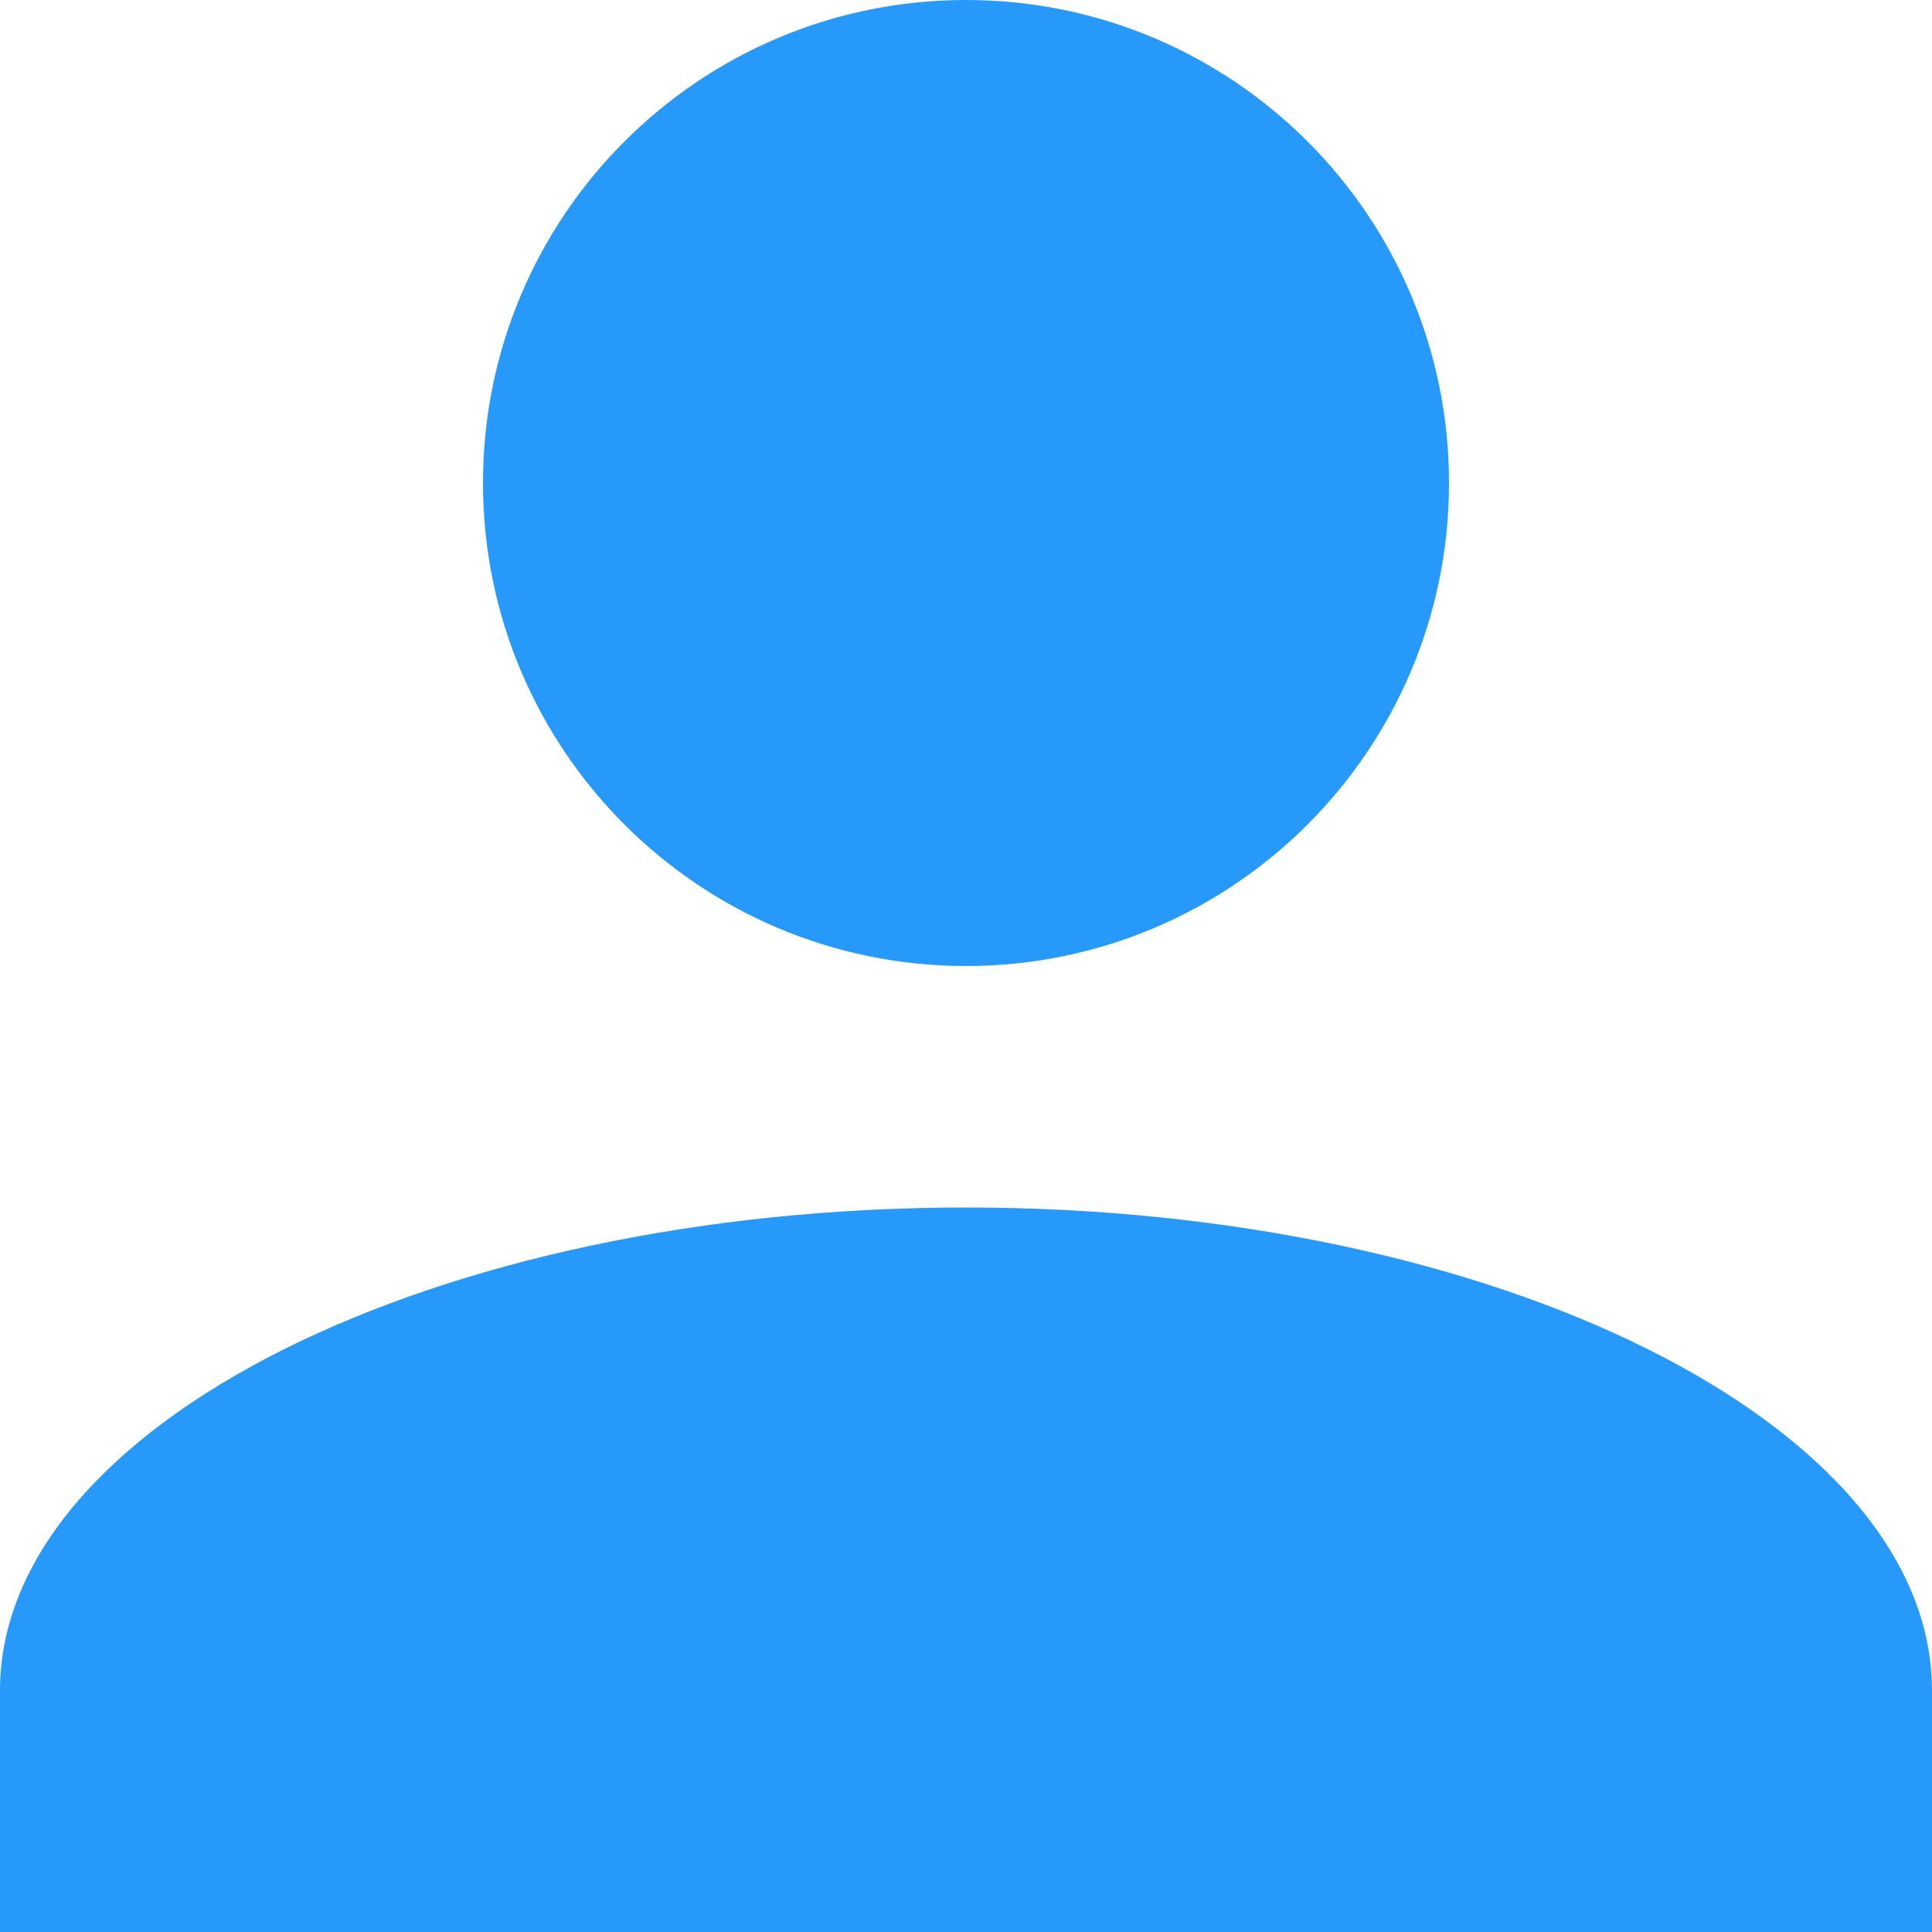
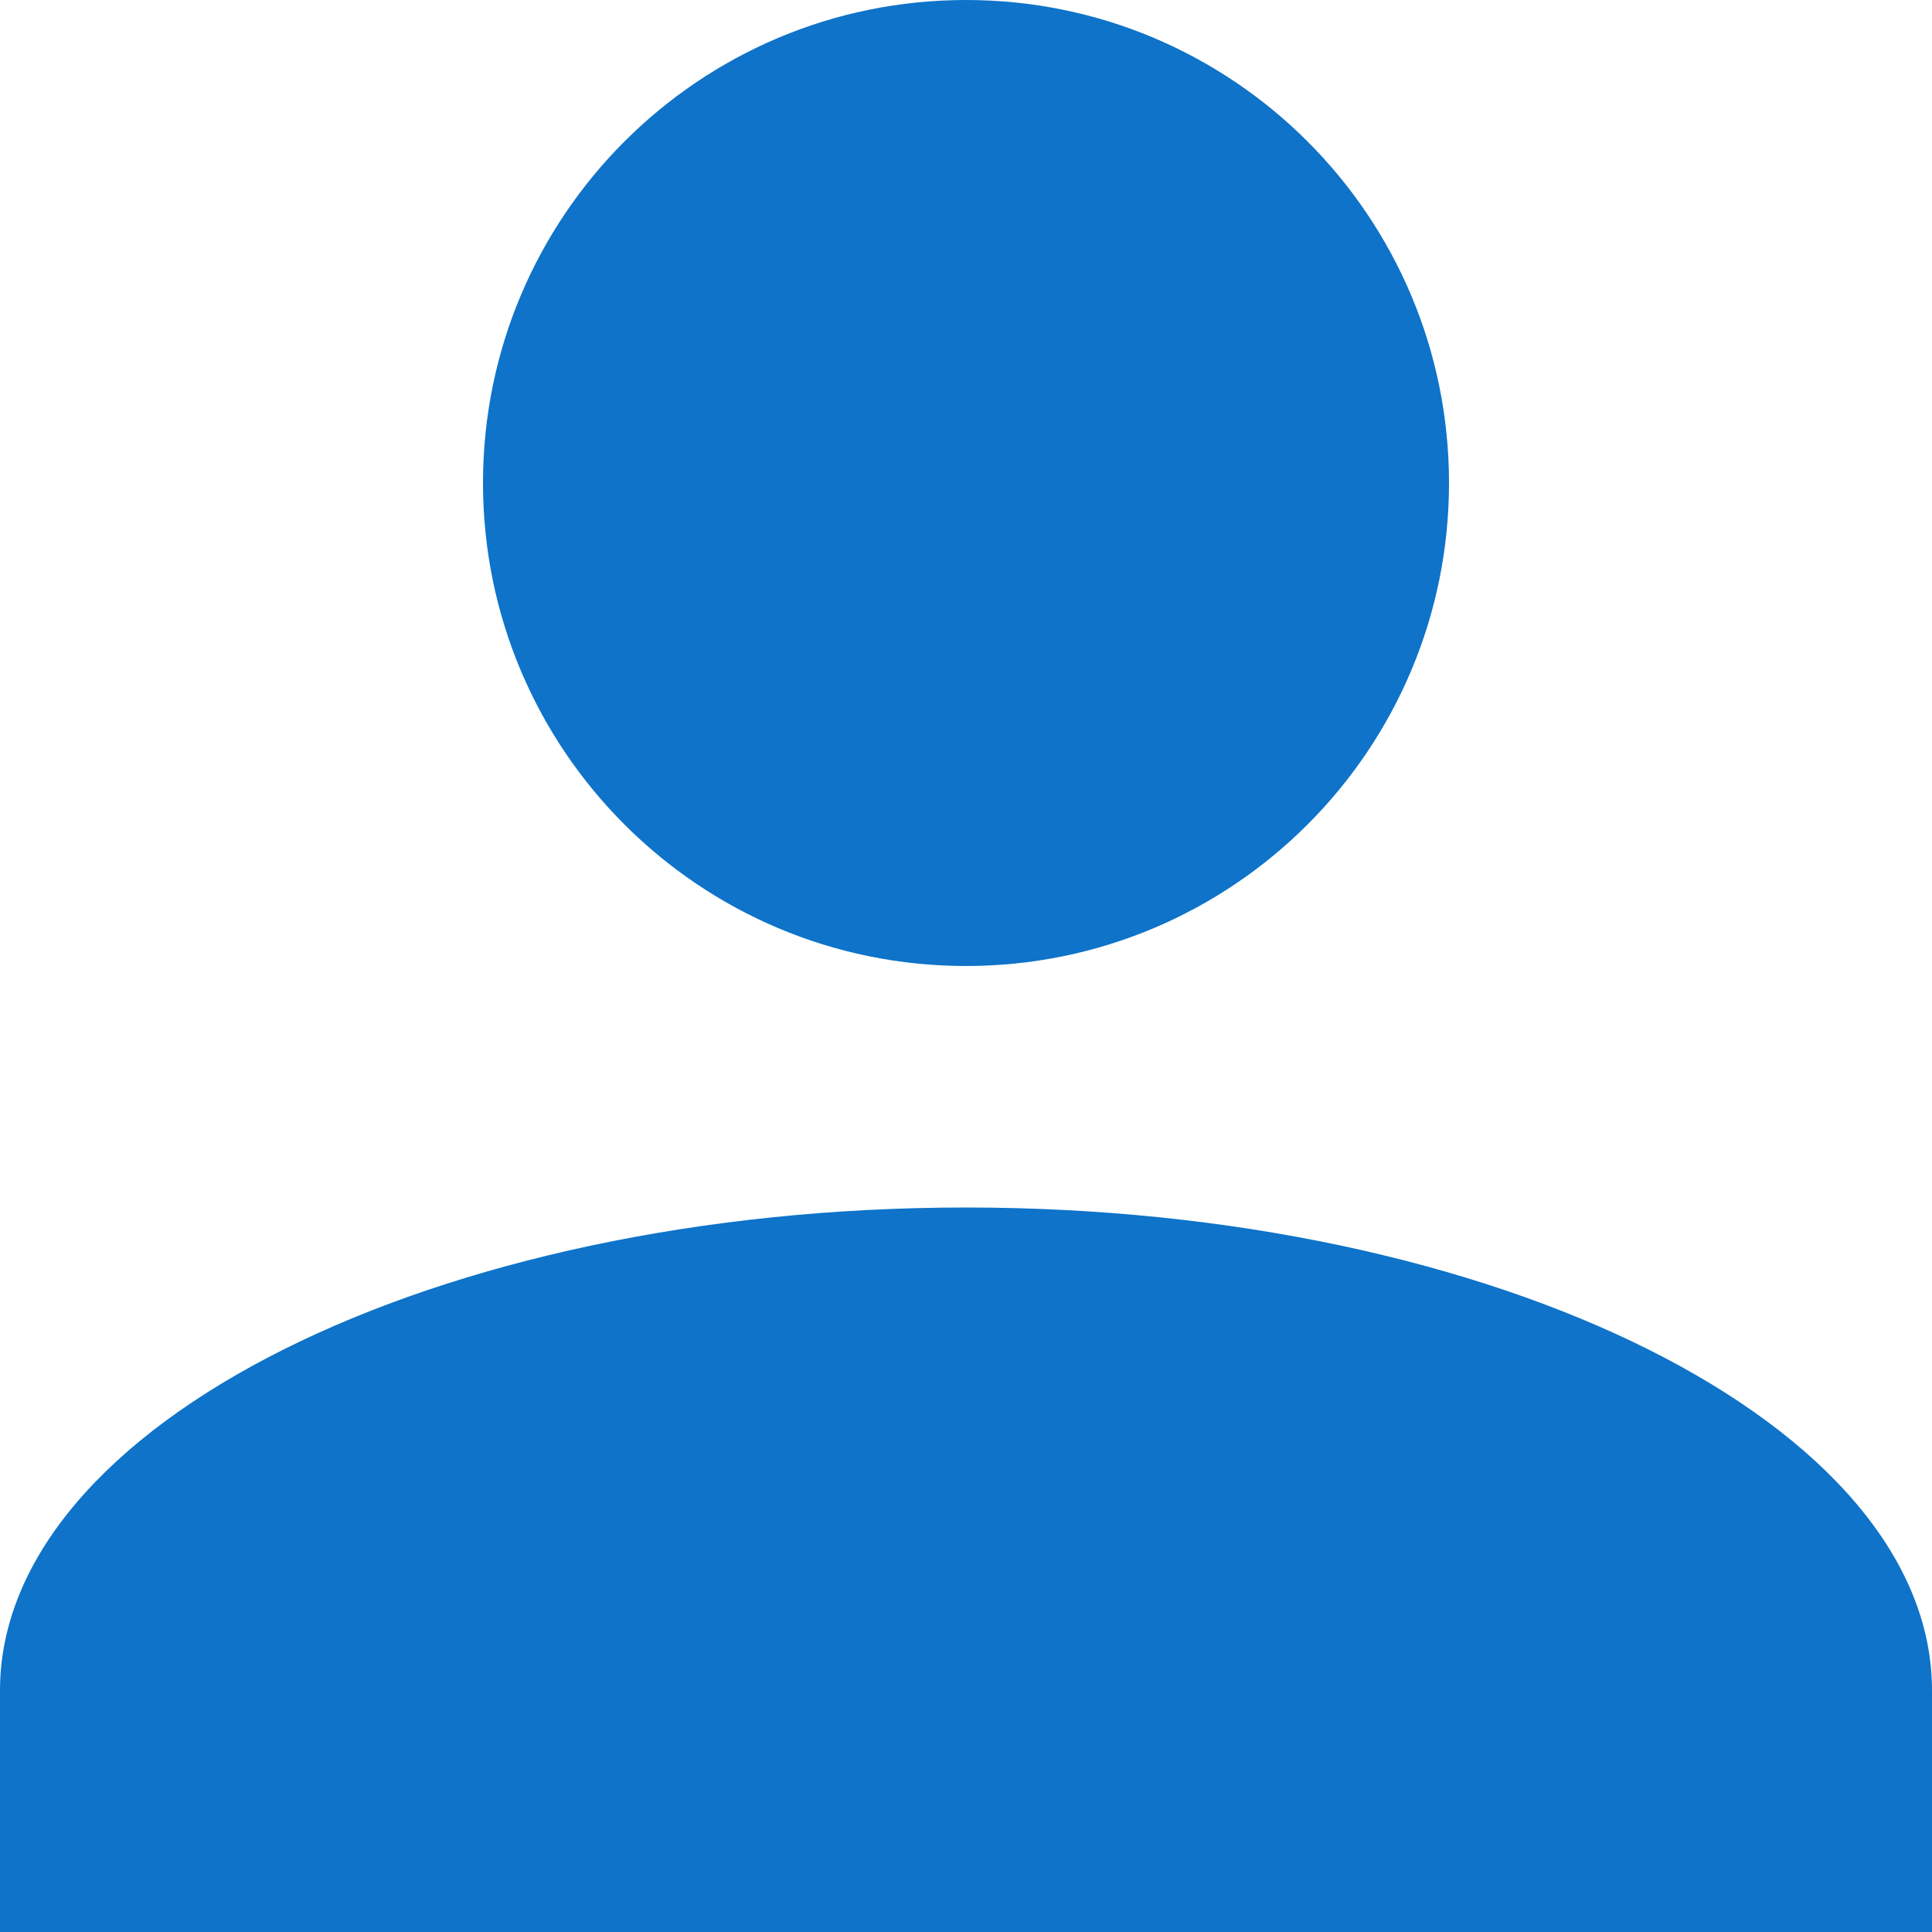
<svg xmlns="http://www.w3.org/2000/svg" id="user-icon" width="16" height="16" viewBox="0 0 16 16">
  <g id="Union_1" data-name="Union 1">
-     <circle id="Ellipse_3" data-name="Ellipse 3" cx="4" cy="4" r="4" transform="translate(4)" fill="#2699fb" />
-     <path id="Path_6" data-name="Path 6" d="M8,10c-4.4,0-8,1.8-8,4v2H16V14C16,11.8,12.4,10,8,10Z" fill="#2699fb" />
+     <circle id="Ellipse_3" data-name="Ellipse 3" cx="4" cy="4" r="4" transform="translate(4)" fill="#0E73C9" />
+     <path id="Path_6" data-name="Path 6" d="M8,10c-4.4,0-8,1.8-8,4v2H16V14C16,11.8,12.4,10,8,10Z" fill="#0E73C9" />
  </g>
</svg>
